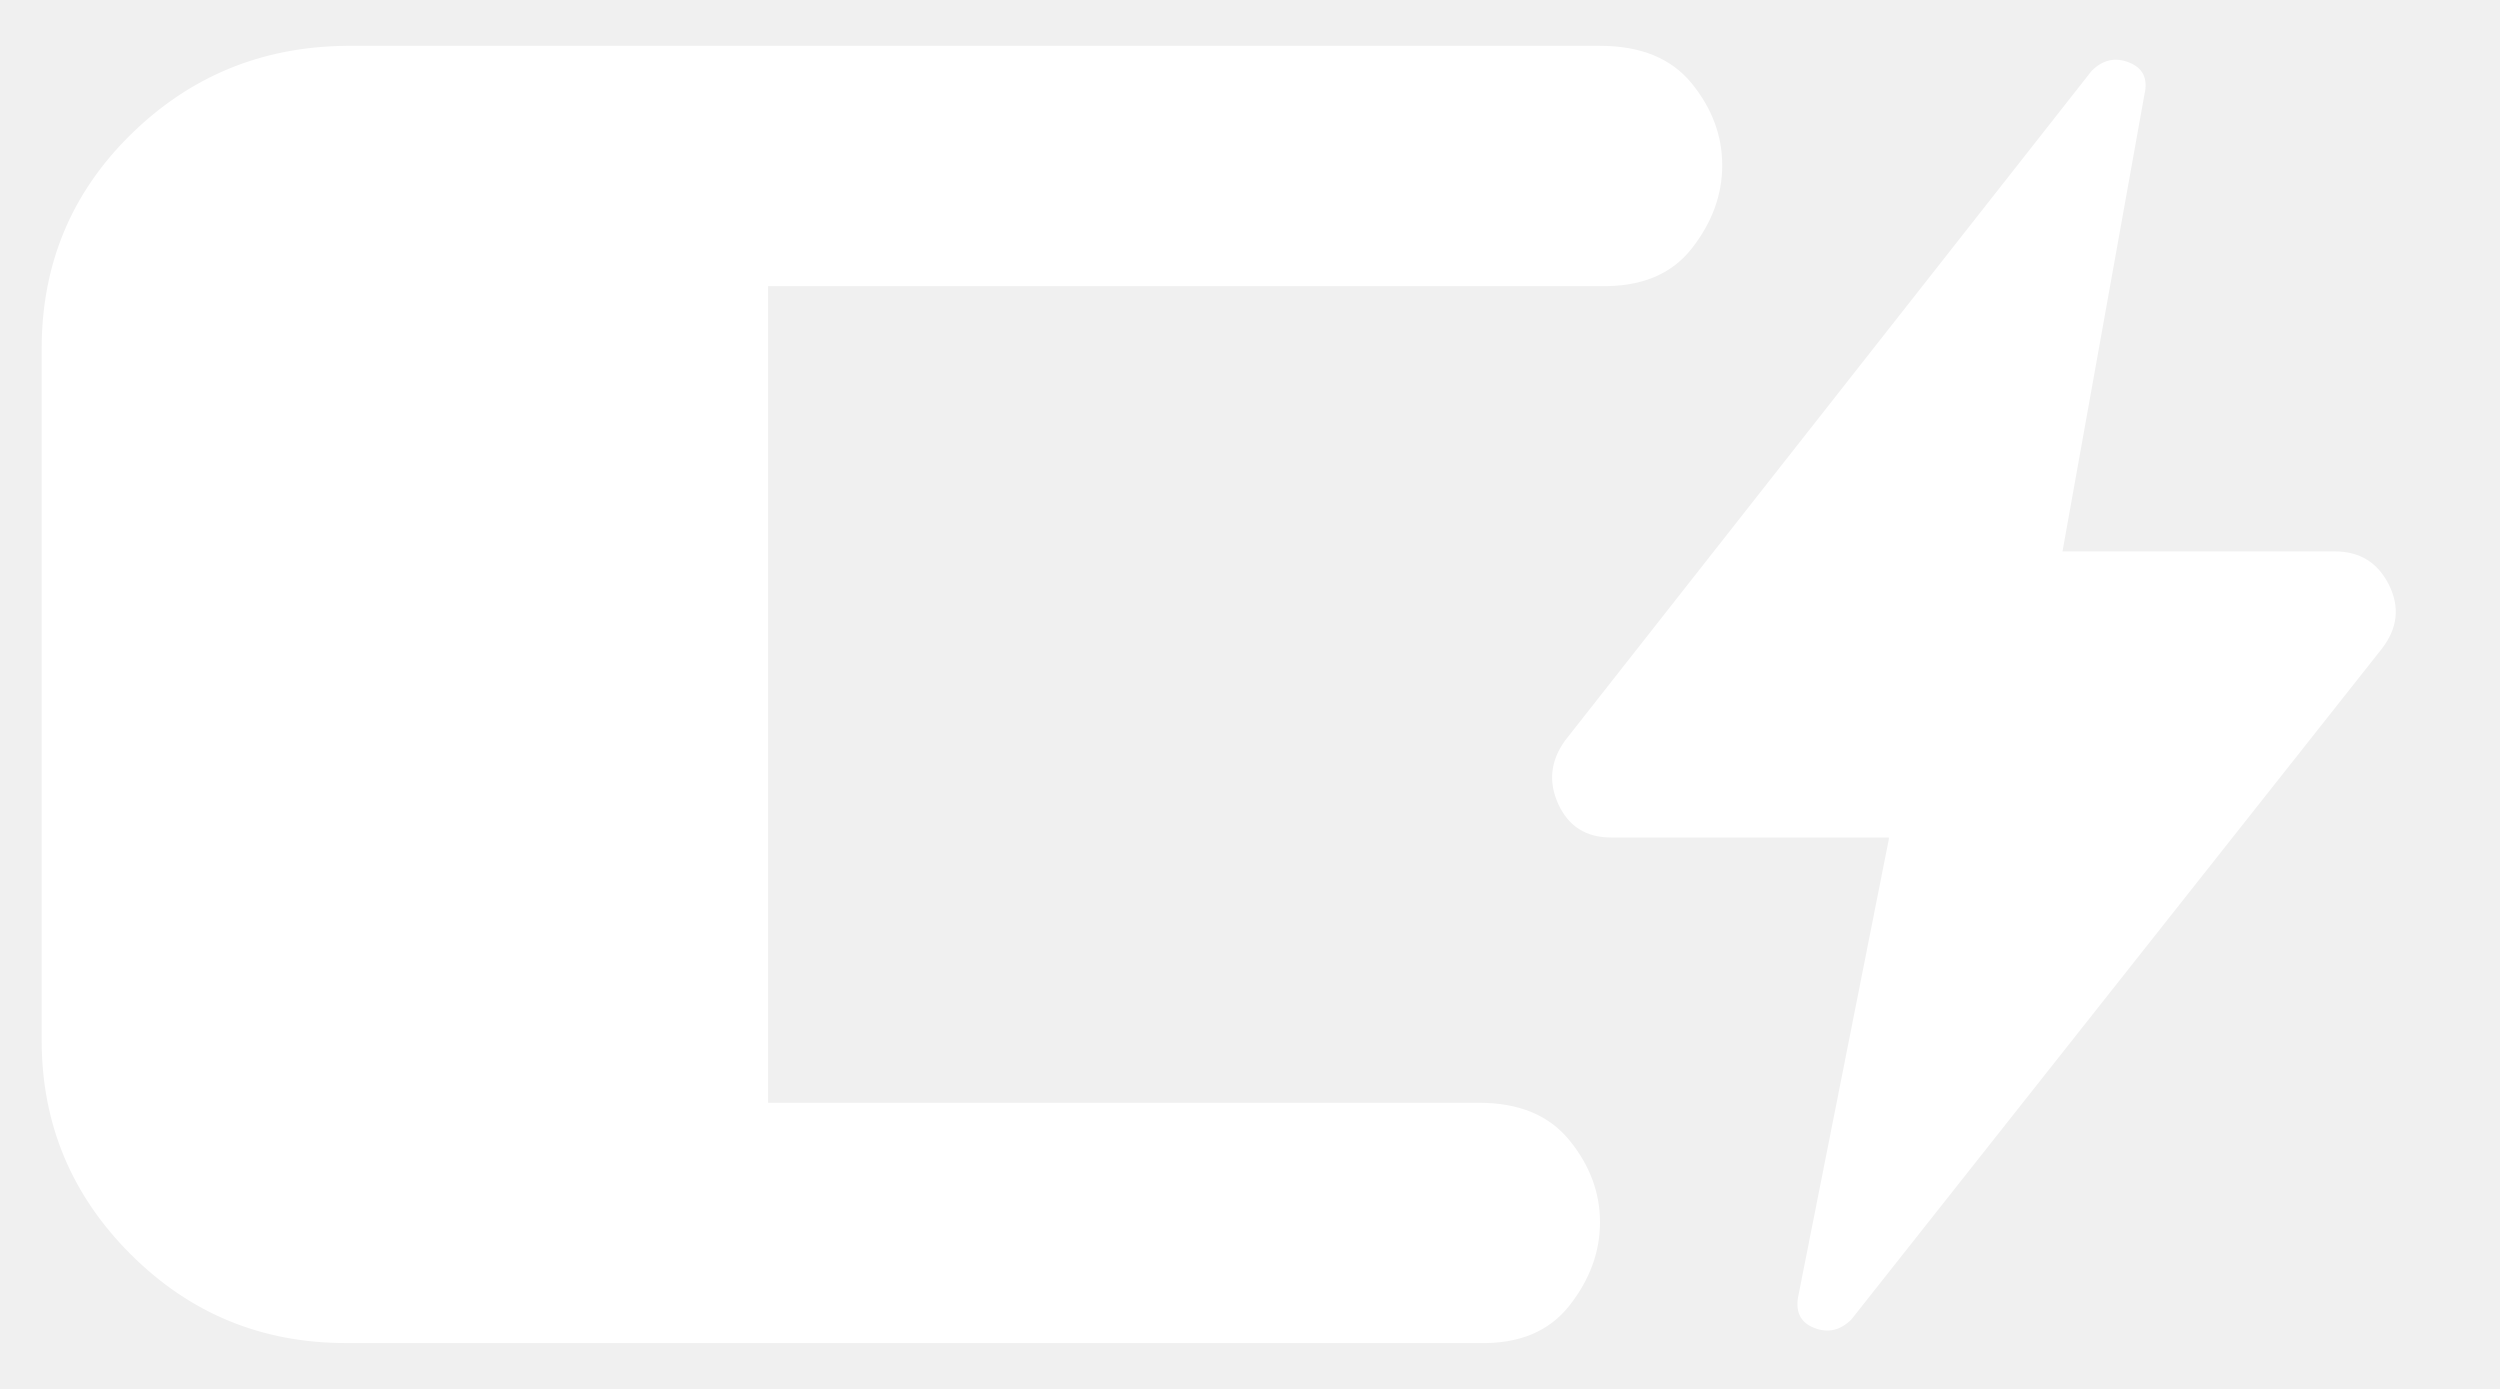
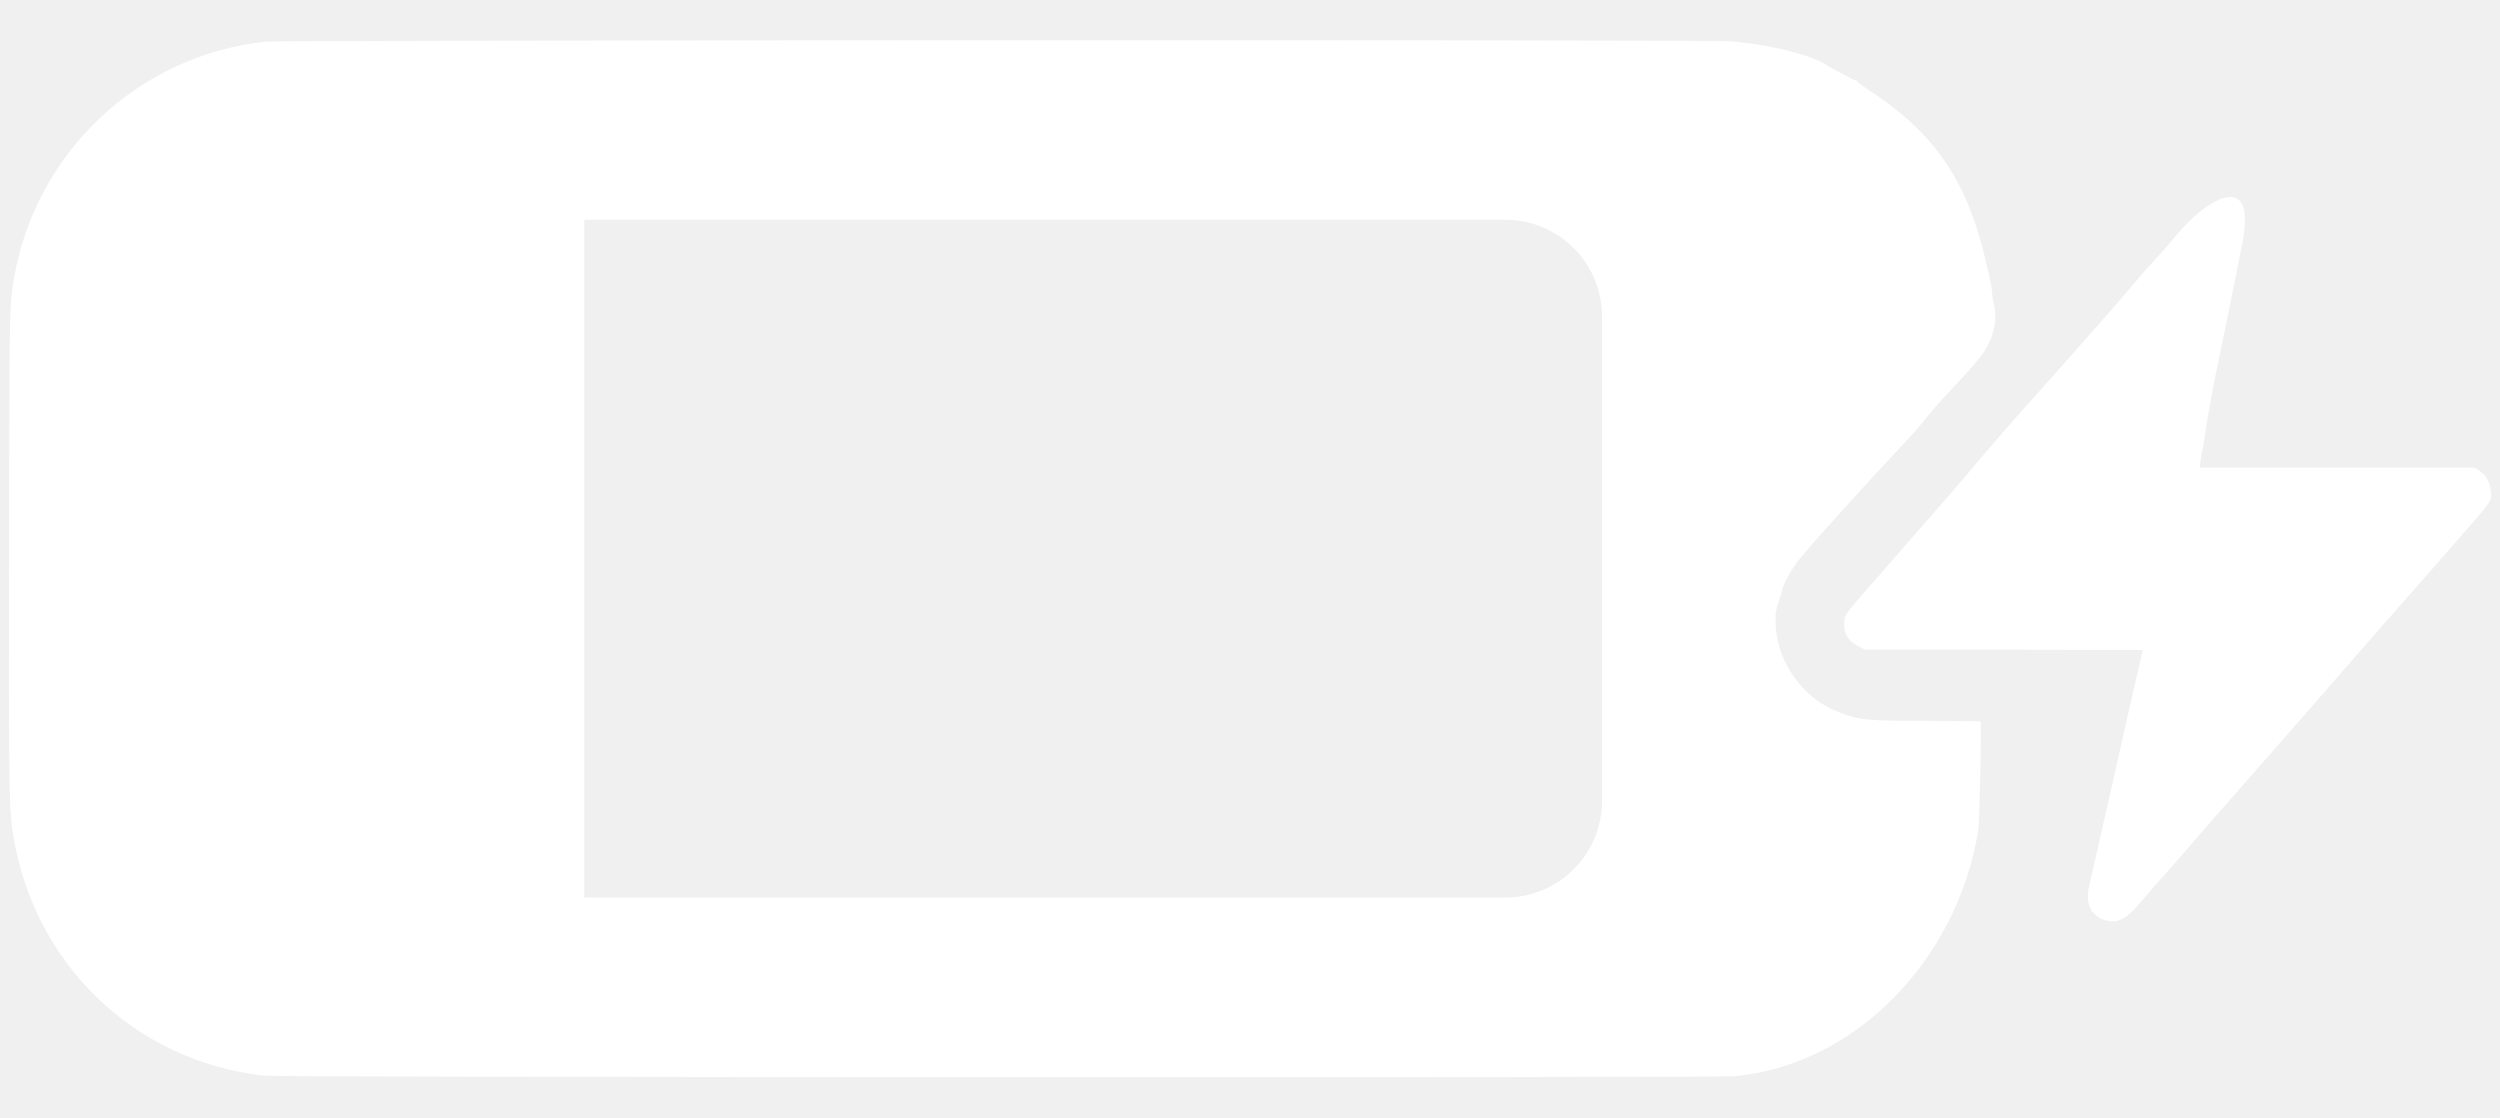
- <svg xmlns="http://www.w3.org/2000/svg" viewBox="1.5 5.0 18.0 10.0" width="18.0" height="10.0" fill="#ffffff">
-   <path d="M3.99,14.67q-0.91,0-1.55-0.64T1.8,12.49V7.51q0-0.91 0.64-1.54T3.99,5.33h9.03q0.44,0 0.66,0.27t0.22,0.59t-0.22,0.6T13.02,7.06H3.99q-0.19,0-0.33,0.13T3.53,7.51v4.97q0,0.19 0.13,0.33t0.33,0.13h8.16q0.43,0 0.65,0.27t0.22,0.59T12.8,14.4t-0.65,0.27H3.99ZM3.53,12.94q0,0 0-0.13t0-0.32V7.52q0-0.19 0-0.33t0-0.13v4.08q0,0.43 0,0.91t0,0.48v0.41ZM15.1,11.03H13.1q-0.27,0-0.38-0.24t0.05-0.46l3.79-4.82q0.12-0.12 0.27-0.06t0.11,0.23L16.35,8.97h1.96q0.27,0 0.39,0.24T18.65,9.67L14.83,14.5q-0.12,0.12-0.27,0.06t-0.11-0.24l0.65-3.28Z" />
-   <path d="M3.4,6.9 H7.03 V13.1 H3.4 Z" />
+ <svg xmlns="http://www.w3.org/2000/svg" viewBox="0 5.0 22.373 10.0" width="22.373" height="10.0" fill="#ffffff">
+   <g transform="translate(0.080, 5.360) scale(0.008241)">
+     <path fill-rule="evenodd" d="M 1867.346,1.088 C 1842.134,-0.639 295.192,-0.182 278.846,1.557 139.489,16.381 27.272,123.111 4.906,262.1 c -4.404,27.368 -4.376,25.702 -4.775,283.5 -0.4,258.494 -0.069,286.449 3.719,312.5 C 24.666,1001.281 135.512,1109.053 277.846,1124.496 c 16.42,1.782 1575.417,2.291 1595.328,0.521 129.868,-11.542 241.751,-123.9 265.293,-266.418 1.476,-8.935 3.789,-115.793 2.57,-118.75 -0.17,-0.412 -25.9,-0.75 -57.178,-0.75 -68.786,0 -74.167,-0.558 -98.764,-10.238 -38.294,-15.071 -66.4,-56.07 -66.676,-97.262 -0.074,-11.072 0.262,-12.876 5.045,-27.068 1.31,-3.888 2.381,-7.647 2.381,-8.354 0,-2.442 7.703,-17.603 12.486,-24.578 6.773,-9.877 20.133,-25.235 63.904,-73.465 23.581,-25.983 27.905,-30.671 51.693,-56.045 15.683,-16.729 18.229,-19.614 26.906,-30.49 7.563,-9.479 17.451,-20.693 28.625,-32.457 12.458,-13.117 22.069,-23.845 28.258,-31.543 3.095,-3.85 26.293,-28.975 17.254,-63.5 -1.056,-4.032 -1.335,-9.75 -1.637,-12.5 -0.545,-4.969 -1.508,-9.77 -5.418,-27 -20.783,-91.581 -55.415,-142.871 -128.981,-191.016 -7.934,-5.193 -12.871,-9.033 -12.461,-9.695 0.406,-0.656 0.218,-0.814 -0.467,-0.391 -0.63,0.389 -3.737,-0.796 -6.904,-2.633 -3.167,-1.837 -8.46,-4.657 -11.76,-6.266 -3.3,-1.609 -9.445,-5.096 -13.658,-7.75 C 1955.258,15.238 1908.477,3.905 1867.346,1.088 Z M 300.0,195.0 A 105.0,105.0 0 0 0 195.0,300.0 V 826.0 A 105.0,105.0 0 0 0 300.0,931.0 H 1625.0 A 105.0,105.0 0 0 0 1730.0,826.0 V 300.0 A 105.0,105.0 0 0 0 1625.0,195.0 Z" />
+     <path d="M 2411.414,170.334 c -2.881,0.123 -6.215,0.838 -10.066,2.254 -30.36,13.014 -50.47,44.298 -71.09,66.012 -9.86,10.384 -17.251,19.341 -37.371,43 -5.145,6.05 -14.796,17.046 -21.447,24.436 -6.651,7.39 -16.578,18.64 -22.061,25 -5.482,6.36 -18.082,20.601 -28,31.645 -44.776,49.862 -66.386,74.631 -98.469,112.865 -4.64,5.53 -19.265,22.39 -32.5,37.465 -13.235,15.075 -33.289,38.058 -44.565,51.074 -11.275,13.016 -25.225,28.958 -31,35.428 -20.447,22.907 -21.941,25.279 -21.977,34.869 -0.041,10.692 5.28,18.773 15.762,23.934 l 6.672,3.285 150.879,0.271 150.879,0.271 -0.68,3.729 c -0.374,2.05 -2.917,13.179 -5.652,24.729 -4.676,19.744 -11.147,48.169 -19.348,85 -1.959,8.8 -4.668,20.95 -6.02,27 -5.478,24.515 -22.243,98.245 -26.604,117 -4.061,17.465 2.217,30.986 16.588,35.727 13.073,4.312 23.388,-0.243 36.922,-16.309 6.998,-8.306 22.505,-25.995 45.078,-51.418 3.418,-3.85 8.859,-10.15 12.092,-14 3.233,-3.85 7.288,-8.575 9.012,-10.5 1.724,-1.925 18.873,-21.5 38.111,-43.5 39.1,-44.713 36.873,-42.175 62.299,-71 10.188,-11.55 25.712,-29.325 34.496,-39.5 16.139,-18.694 55.363,-63.533 93.959,-107.41 11.568,-13.151 23.056,-26.233 25.531,-29.072 2.475,-2.84 12.375,-14.156 22,-25.146 42.718,-48.777 41.119,-46.541 40.435,-56.424 -0.758,-10.967 -5.13,-18.896 -13.262,-24.053 l -4.564,-2.895 h -149.279 -149.279 l 0.598,-3.25 c 0.328,-1.788 0.612,-6.984 1.647,-11.547 2.614,-11.534 5.768,-35.989 7.395,-44.256 2.596,-13.191 5.329,-31.458 11.81,-61.447 4.896,-22.654 16.582,-80.018 21.586,-105.963 2.644,-14.212 17.327,-68.491 -10.518,-67.303 z" />
+     <path d="M 255.0,95.0 H 624.8 V 1031.0 H 255.0 A 160.0,160.0 0 0 1 95.0,871.0 V 255.0 A 160.0,160.0 0 0 1 255.0,95.0 Z" />
+   </g>
</svg>
